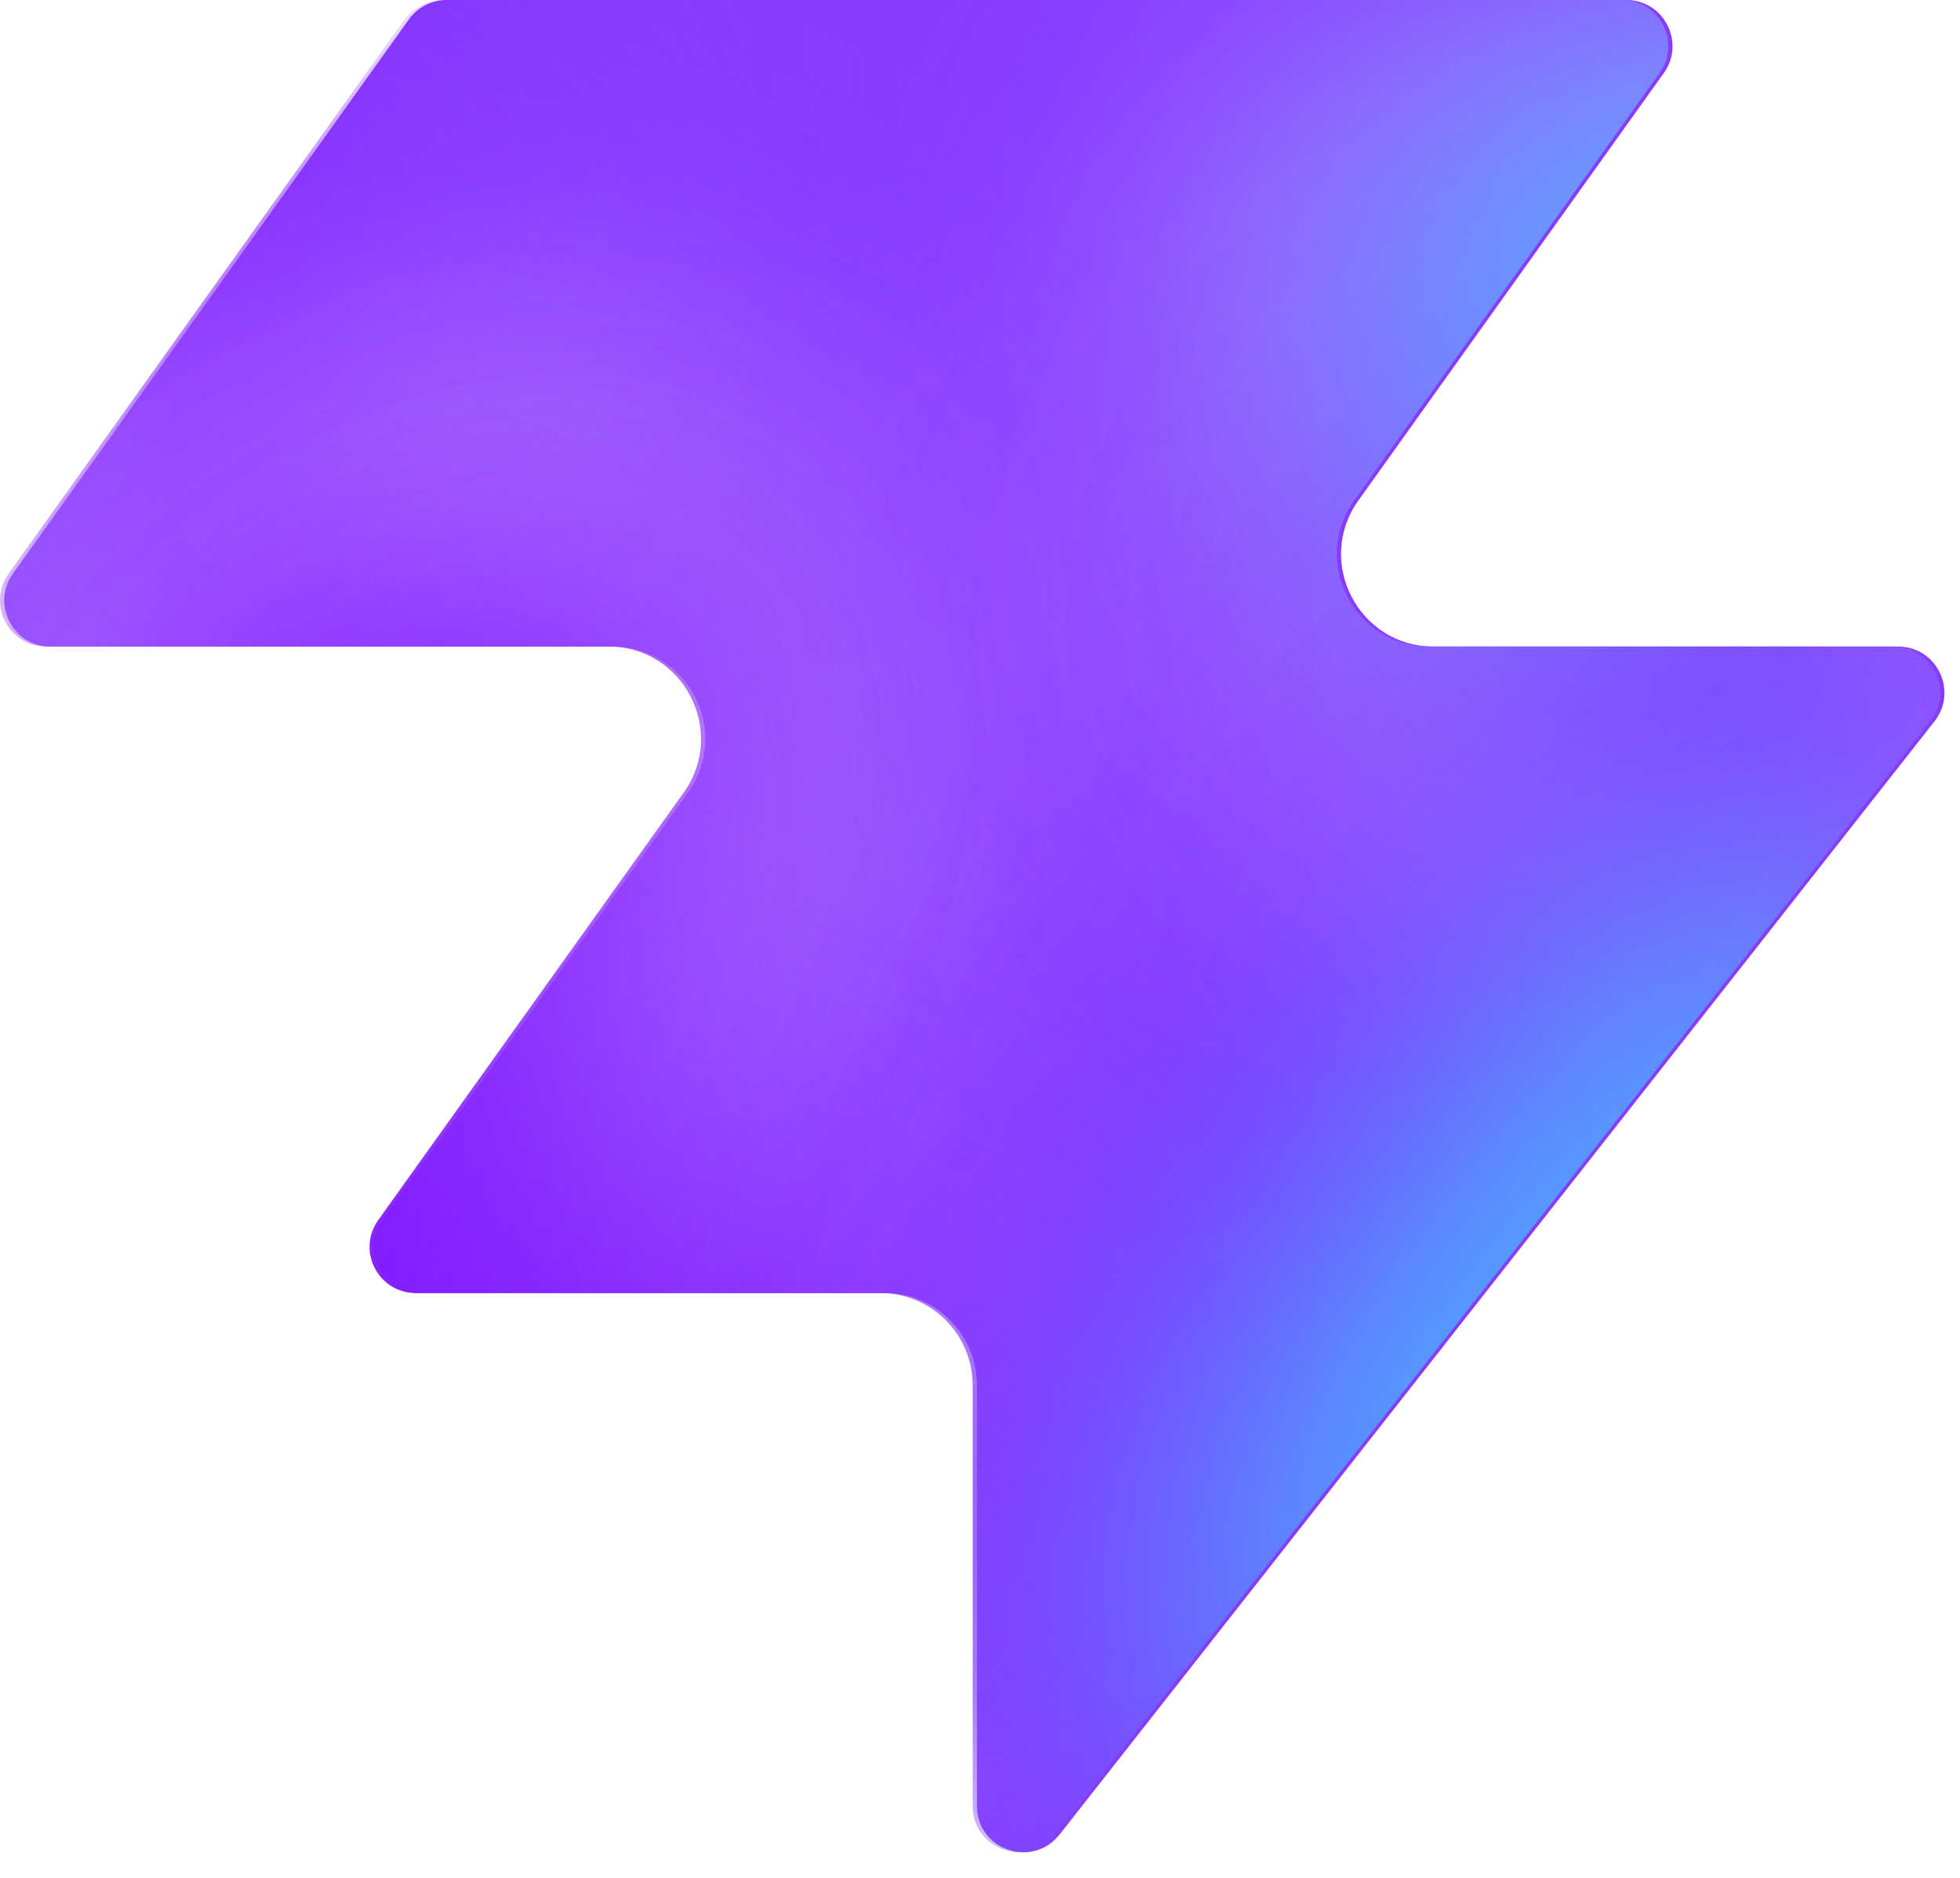
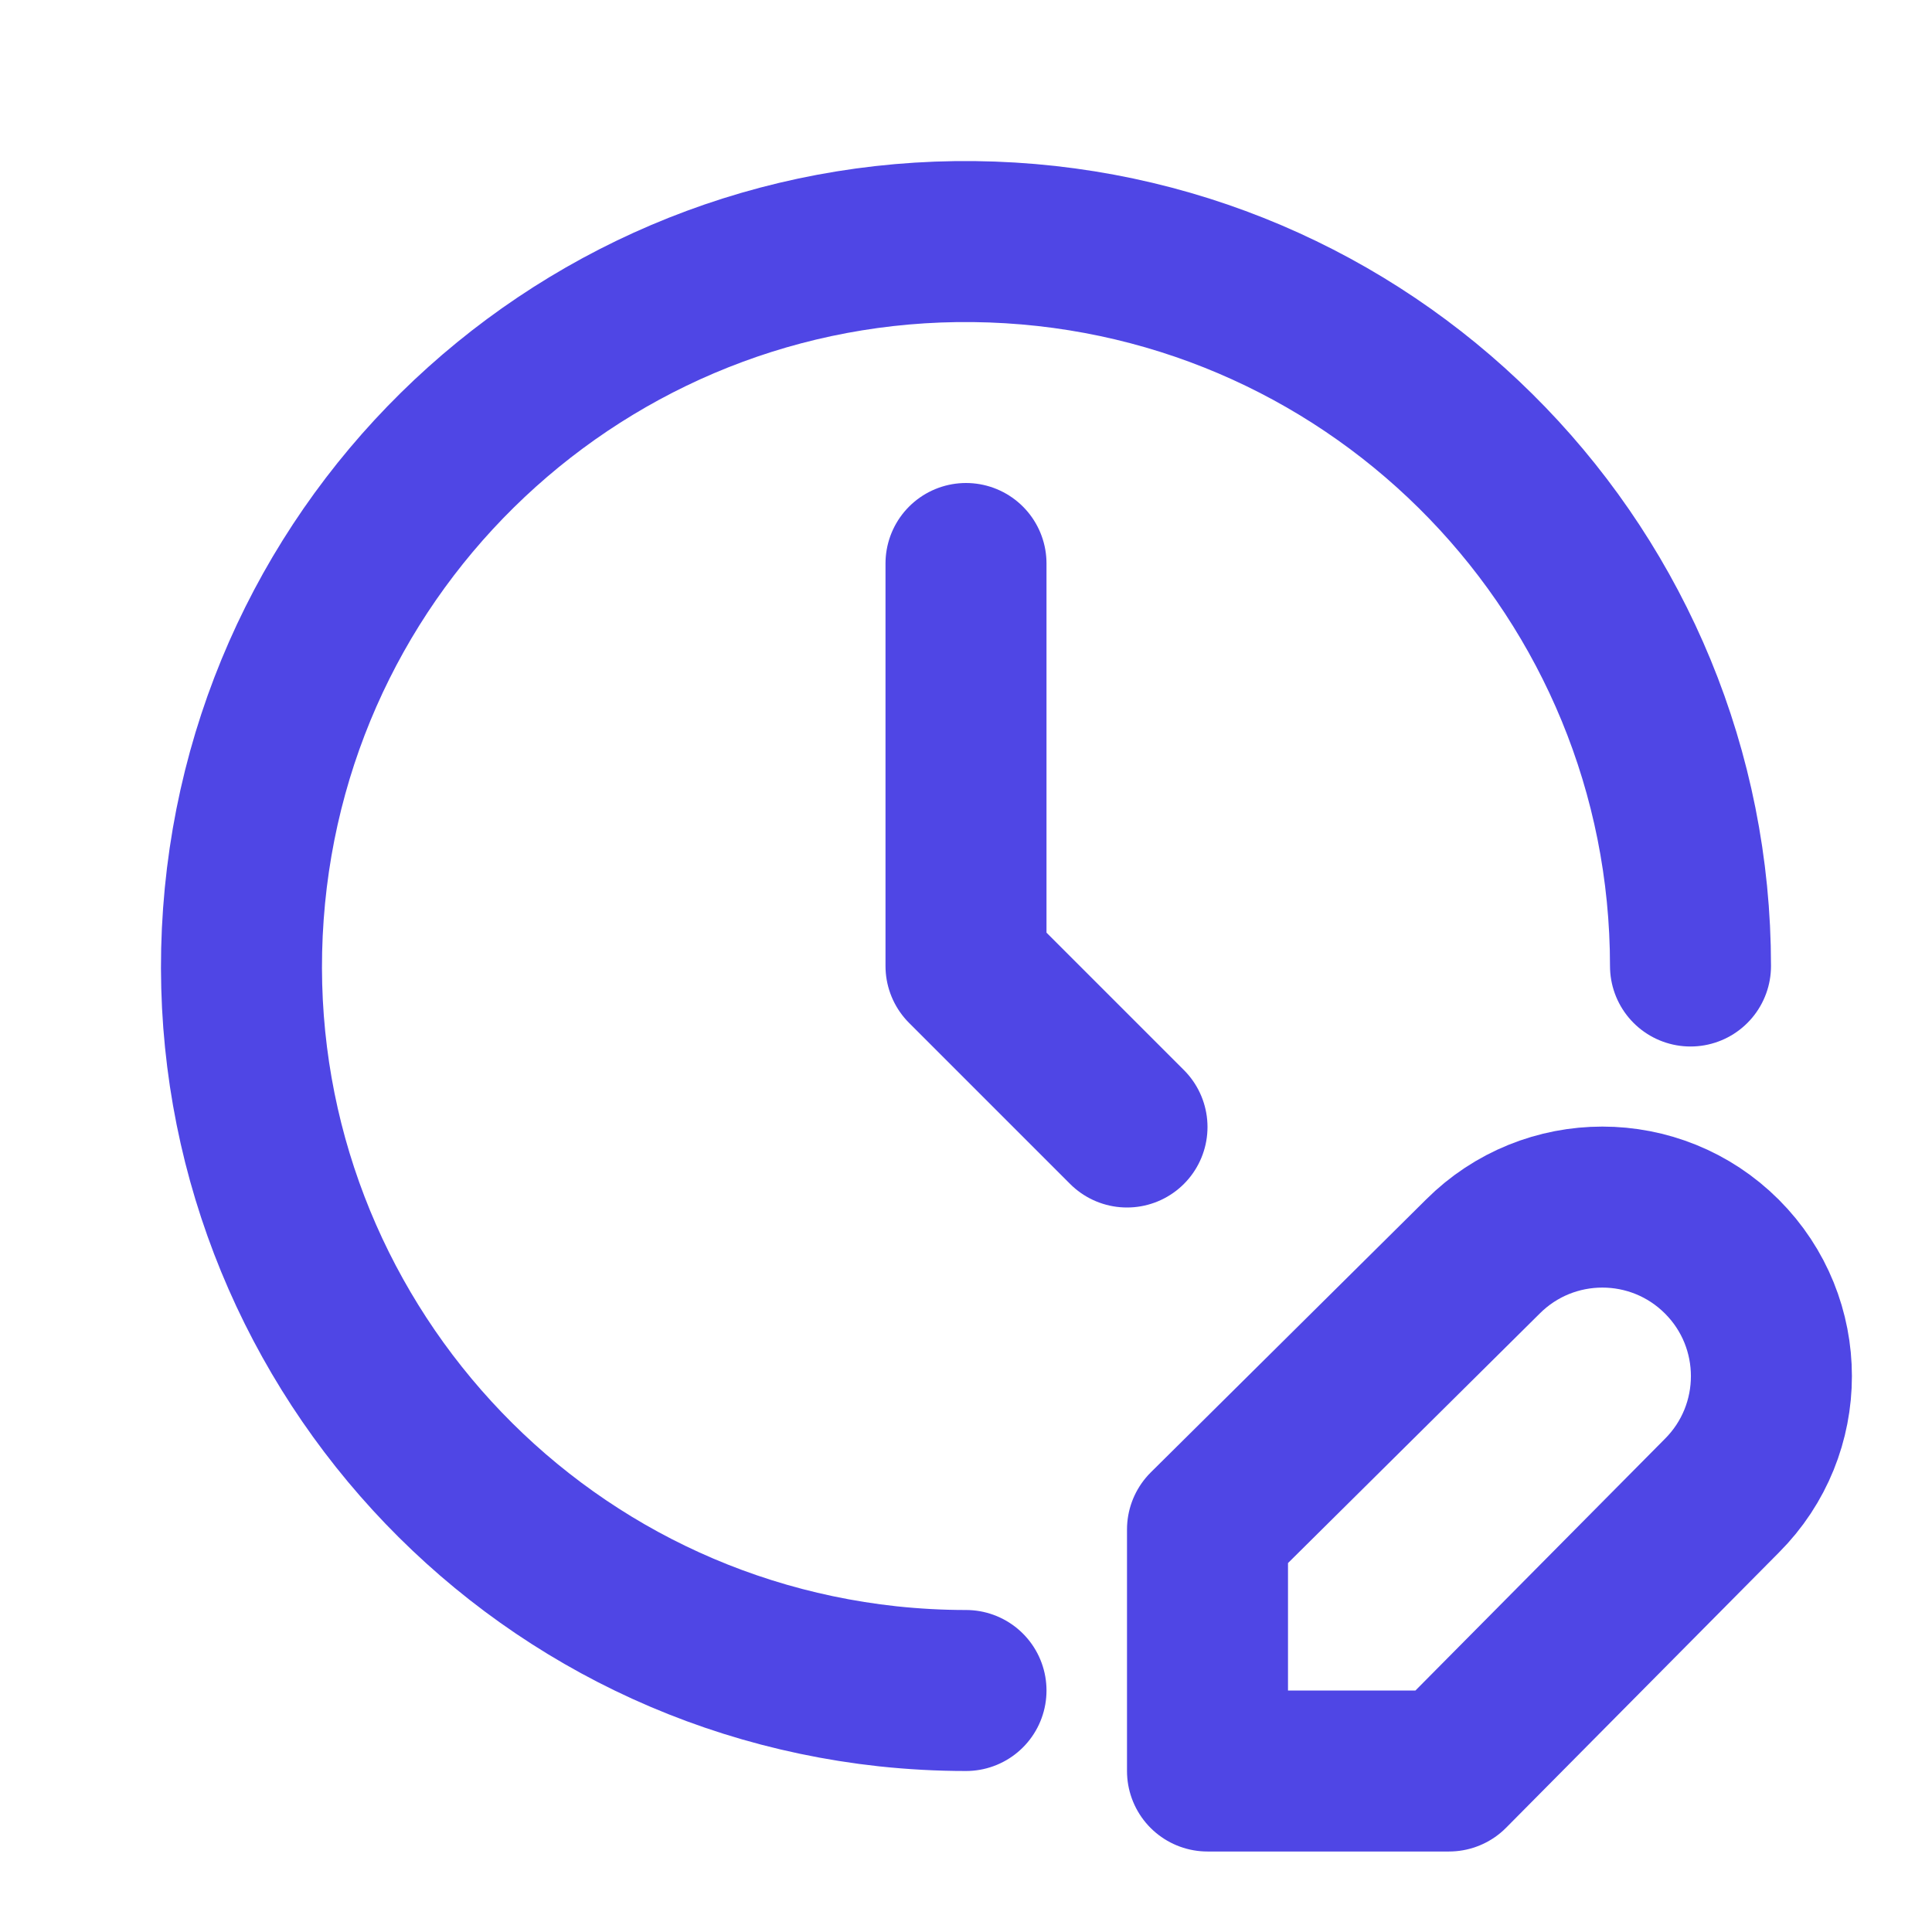
- <svg xmlns="http://www.w3.org/2000/svg" width="48" height="46" fill="none" viewBox="0 0 48 46">
-   <path fill="#863bff" d="M25.946 44.938c-.664.845-2.021.375-2.021-.698V33.937a2.26 2.26 0 0 0-2.262-2.262H10.287c-.92 0-1.456-1.04-.92-1.788l7.48-10.471c1.07-1.497 0-3.578-1.842-3.578H1.237c-.92 0-1.456-1.04-.92-1.788L10.013.474c.214-.297.556-.474.92-.474h28.894c.92 0 1.456 1.04.92 1.788l-7.48 10.471c-1.07 1.498 0 3.579 1.842 3.579h11.377c.943 0 1.473 1.088.89 1.83L25.947 44.94z" style="fill:#863bff;fill:color(display-p3 .525 .23 1);fill-opacity:1" />
-   <mask id="a" width="48" height="46" x="0" y="0" maskUnits="userSpaceOnUse" style="mask-type:alpha">
-     <path fill="#000" d="M25.842 44.938c-.664.844-2.021.375-2.021-.698V33.937a2.26 2.26 0 0 0-2.262-2.262H10.183c-.92 0-1.456-1.04-.92-1.788l7.48-10.471c1.07-1.498 0-3.579-1.842-3.579H1.133c-.92 0-1.456-1.04-.92-1.787L9.91.473c.214-.297.556-.474.92-.474h28.894c.92 0 1.456 1.04.92 1.788l-7.48 10.471c-1.07 1.498 0 3.578 1.842 3.578h11.377c.943 0 1.473 1.088.89 1.832L25.843 44.94z" style="fill:#000;fill-opacity:1" />
-   </mask>
-   <g mask="url(#a)">
-     <g filter="url(#b)">
-       <ellipse cx="5.508" cy="14.704" fill="#ede6ff" rx="5.508" ry="14.704" style="fill:#ede6ff;fill:color(display-p3 .927 .903 1);fill-opacity:1" transform="matrix(.00324 1 1 -.00324 -4.47 31.516)" />
-     </g>
-     <g filter="url(#c)">
-       <ellipse cx="10.399" cy="29.851" fill="#ede6ff" rx="10.399" ry="29.851" style="fill:#ede6ff;fill:color(display-p3 .927 .903 1);fill-opacity:1" transform="matrix(.00324 1 1 -.00324 -39.328 7.883)" />
-     </g>
-     <g filter="url(#d)">
-       <ellipse cx="5.508" cy="30.487" fill="#7e14ff" rx="5.508" ry="30.487" style="fill:#7e14ff;fill:color(display-p3 .492 .077 1);fill-opacity:1" transform="rotate(89.814 -25.913 -14.639)scale(1 -1)" />
-     </g>
-     <g filter="url(#e)">
-       <ellipse cx="5.508" cy="30.599" fill="#7e14ff" rx="5.508" ry="30.599" style="fill:#7e14ff;fill:color(display-p3 .492 .077 1);fill-opacity:1" transform="rotate(89.814 -32.644 -3.334)scale(1 -1)" />
-     </g>
-     <g filter="url(#f)">
-       <ellipse cx="5.508" cy="30.599" fill="#7e14ff" rx="5.508" ry="30.599" style="fill:#7e14ff;fill:color(display-p3 .492 .077 1);fill-opacity:1" transform="matrix(.00324 1 1 -.00324 -34.34 30.47)" />
-     </g>
-     <g filter="url(#g)">
-       <ellipse cx="14.072" cy="22.078" fill="#ede6ff" rx="14.072" ry="22.078" style="fill:#ede6ff;fill:color(display-p3 .927 .903 1);fill-opacity:1" transform="rotate(93.35 24.506 48.493)scale(-1 1)" />
-     </g>
-     <g filter="url(#h)">
-       <ellipse cx="3.47" cy="21.501" fill="#7e14ff" rx="3.47" ry="21.501" style="fill:#7e14ff;fill:color(display-p3 .492 .077 1);fill-opacity:1" transform="rotate(89.009 28.708 47.59)scale(-1 1)" />
-     </g>
-     <g filter="url(#i)">
-       <ellipse cx="3.47" cy="21.501" fill="#7e14ff" rx="3.47" ry="21.501" style="fill:#7e14ff;fill:color(display-p3 .492 .077 1);fill-opacity:1" transform="rotate(89.009 28.708 47.59)scale(-1 1)" />
-     </g>
-     <g filter="url(#j)">
-       <ellipse cx=".387" cy="8.972" fill="#7e14ff" rx="4.407" ry="29.108" style="fill:#7e14ff;fill:color(display-p3 .492 .077 1);fill-opacity:1" transform="rotate(39.51 .387 8.972)" />
-     </g>
-     <g filter="url(#k)">
-       <ellipse cx="47.523" cy="-6.092" fill="#7e14ff" rx="4.407" ry="29.108" style="fill:#7e14ff;fill:color(display-p3 .492 .077 1);fill-opacity:1" transform="rotate(37.892 47.523 -6.092)" />
-     </g>
-     <g filter="url(#l)">
-       <ellipse cx="41.412" cy="6.333" fill="#47bfff" rx="5.971" ry="9.665" style="fill:#47bfff;fill:color(display-p3 .28 .748 1);fill-opacity:1" transform="rotate(37.892 41.412 6.333)" />
-     </g>
-     <g filter="url(#m)">
-       <ellipse cx="-1.879" cy="38.332" fill="#7e14ff" rx="4.407" ry="29.108" style="fill:#7e14ff;fill:color(display-p3 .492 .077 1);fill-opacity:1" transform="rotate(37.892 -1.88 38.332)" />
-     </g>
-     <g filter="url(#n)">
-       <ellipse cx="-1.879" cy="38.332" fill="#7e14ff" rx="4.407" ry="29.108" style="fill:#7e14ff;fill:color(display-p3 .492 .077 1);fill-opacity:1" transform="rotate(37.892 -1.88 38.332)" />
-     </g>
-     <g filter="url(#o)">
-       <ellipse cx="35.651" cy="29.907" fill="#7e14ff" rx="4.407" ry="29.108" style="fill:#7e14ff;fill:color(display-p3 .492 .077 1);fill-opacity:1" transform="rotate(37.892 35.651 29.907)" />
-     </g>
-     <g filter="url(#p)">
-       <ellipse cx="38.418" cy="32.4" fill="#47bfff" rx="5.971" ry="15.297" style="fill:#47bfff;fill:color(display-p3 .28 .748 1);fill-opacity:1" transform="rotate(37.892 38.418 32.4)" />
-     </g>
-   </g>
-   <defs>
-     <filter id="b" width="60.045" height="41.654" x="-19.77" y="16.149" color-interpolation-filters="sRGB" filterUnits="userSpaceOnUse">
-       <feFlood flood-opacity="0" result="BackgroundImageFix" />
-       <feBlend in="SourceGraphic" in2="BackgroundImageFix" result="shape" />
-       <feGaussianBlur result="effect1_foregroundBlur_2002_17158" stdDeviation="7.659" />
-     </filter>
-     <filter id="c" width="90.34" height="51.437" x="-54.613" y="-7.533" color-interpolation-filters="sRGB" filterUnits="userSpaceOnUse">
-       <feFlood flood-opacity="0" result="BackgroundImageFix" />
-       <feBlend in="SourceGraphic" in2="BackgroundImageFix" result="shape" />
-       <feGaussianBlur result="effect1_foregroundBlur_2002_17158" stdDeviation="7.659" />
-     </filter>
-     <filter id="d" width="79.355" height="29.4" x="-49.64" y="2.03" color-interpolation-filters="sRGB" filterUnits="userSpaceOnUse">
-       <feFlood flood-opacity="0" result="BackgroundImageFix" />
-       <feBlend in="SourceGraphic" in2="BackgroundImageFix" result="shape" />
-       <feGaussianBlur result="effect1_foregroundBlur_2002_17158" stdDeviation="4.596" />
-     </filter>
-     <filter id="e" width="79.579" height="29.4" x="-45.045" y="20.029" color-interpolation-filters="sRGB" filterUnits="userSpaceOnUse">
-       <feFlood flood-opacity="0" result="BackgroundImageFix" />
-       <feBlend in="SourceGraphic" in2="BackgroundImageFix" result="shape" />
-       <feGaussianBlur result="effect1_foregroundBlur_2002_17158" stdDeviation="4.596" />
-     </filter>
-     <filter id="f" width="79.579" height="29.4" x="-43.513" y="21.178" color-interpolation-filters="sRGB" filterUnits="userSpaceOnUse">
-       <feFlood flood-opacity="0" result="BackgroundImageFix" />
-       <feBlend in="SourceGraphic" in2="BackgroundImageFix" result="shape" />
-       <feGaussianBlur result="effect1_foregroundBlur_2002_17158" stdDeviation="4.596" />
-     </filter>
-     <filter id="g" width="74.749" height="58.852" x="15.756" y="-17.901" color-interpolation-filters="sRGB" filterUnits="userSpaceOnUse">
-       <feFlood flood-opacity="0" result="BackgroundImageFix" />
-       <feBlend in="SourceGraphic" in2="BackgroundImageFix" result="shape" />
-       <feGaussianBlur result="effect1_foregroundBlur_2002_17158" stdDeviation="7.659" />
-     </filter>
-     <filter id="h" width="61.377" height="25.362" x="23.548" y="2.284" color-interpolation-filters="sRGB" filterUnits="userSpaceOnUse">
-       <feFlood flood-opacity="0" result="BackgroundImageFix" />
-       <feBlend in="SourceGraphic" in2="BackgroundImageFix" result="shape" />
-       <feGaussianBlur result="effect1_foregroundBlur_2002_17158" stdDeviation="4.596" />
-     </filter>
-     <filter id="i" width="61.377" height="25.362" x="23.548" y="2.284" color-interpolation-filters="sRGB" filterUnits="userSpaceOnUse">
-       <feFlood flood-opacity="0" result="BackgroundImageFix" />
-       <feBlend in="SourceGraphic" in2="BackgroundImageFix" result="shape" />
-       <feGaussianBlur result="effect1_foregroundBlur_2002_17158" stdDeviation="4.596" />
-     </filter>
-     <filter id="j" width="56.045" height="63.649" x="-27.636" y="-22.853" color-interpolation-filters="sRGB" filterUnits="userSpaceOnUse">
-       <feFlood flood-opacity="0" result="BackgroundImageFix" />
-       <feBlend in="SourceGraphic" in2="BackgroundImageFix" result="shape" />
-       <feGaussianBlur result="effect1_foregroundBlur_2002_17158" stdDeviation="4.596" />
-     </filter>
-     <filter id="k" width="54.814" height="64.646" x="20.116" y="-38.415" color-interpolation-filters="sRGB" filterUnits="userSpaceOnUse">
-       <feFlood flood-opacity="0" result="BackgroundImageFix" />
-       <feBlend in="SourceGraphic" in2="BackgroundImageFix" result="shape" />
-       <feGaussianBlur result="effect1_foregroundBlur_2002_17158" stdDeviation="4.596" />
-     </filter>
-     <filter id="l" width="33.541" height="35.313" x="24.641" y="-11.323" color-interpolation-filters="sRGB" filterUnits="userSpaceOnUse">
-       <feFlood flood-opacity="0" result="BackgroundImageFix" />
-       <feBlend in="SourceGraphic" in2="BackgroundImageFix" result="shape" />
-       <feGaussianBlur result="effect1_foregroundBlur_2002_17158" stdDeviation="4.596" />
-     </filter>
-     <filter id="m" width="54.814" height="64.646" x="-29.286" y="6.009" color-interpolation-filters="sRGB" filterUnits="userSpaceOnUse">
-       <feFlood flood-opacity="0" result="BackgroundImageFix" />
-       <feBlend in="SourceGraphic" in2="BackgroundImageFix" result="shape" />
-       <feGaussianBlur result="effect1_foregroundBlur_2002_17158" stdDeviation="4.596" />
-     </filter>
-     <filter id="n" width="54.814" height="64.646" x="-29.286" y="6.009" color-interpolation-filters="sRGB" filterUnits="userSpaceOnUse">
-       <feFlood flood-opacity="0" result="BackgroundImageFix" />
-       <feBlend in="SourceGraphic" in2="BackgroundImageFix" result="shape" />
-       <feGaussianBlur result="effect1_foregroundBlur_2002_17158" stdDeviation="4.596" />
-     </filter>
-     <filter id="o" width="54.814" height="64.646" x="8.244" y="-2.416" color-interpolation-filters="sRGB" filterUnits="userSpaceOnUse">
-       <feFlood flood-opacity="0" result="BackgroundImageFix" />
-       <feBlend in="SourceGraphic" in2="BackgroundImageFix" result="shape" />
-       <feGaussianBlur result="effect1_foregroundBlur_2002_17158" stdDeviation="4.596" />
-     </filter>
-     <filter id="p" width="39.409" height="43.623" x="18.713" y="10.588" color-interpolation-filters="sRGB" filterUnits="userSpaceOnUse">
-       <feFlood flood-opacity="0" result="BackgroundImageFix" />
-       <feBlend in="SourceGraphic" in2="BackgroundImageFix" result="shape" />
-       <feGaussianBlur result="effect1_foregroundBlur_2002_17158" stdDeviation="4.596" />
-     </filter>
-   </defs>
+ <svg xmlns="http://www.w3.org/2000/svg" width="24" height="24" viewBox="0 0 24 24" fill="none" stroke="#4f46e5" stroke-width="2" stroke-linecap="round" stroke-linejoin="round">
+   <path d="M21 12a9 9 0 1 0 -9.972 8.948c.32 .034 .644 .052 .972 .052" />
+   <path d="M12 7v5l2 2" />
+   <path d="M18.42 15.61a2.1 2.1 0 0 1 2.97 2.97l-3.39 3.42h-3v-3l3.42 -3.39" />
</svg>
